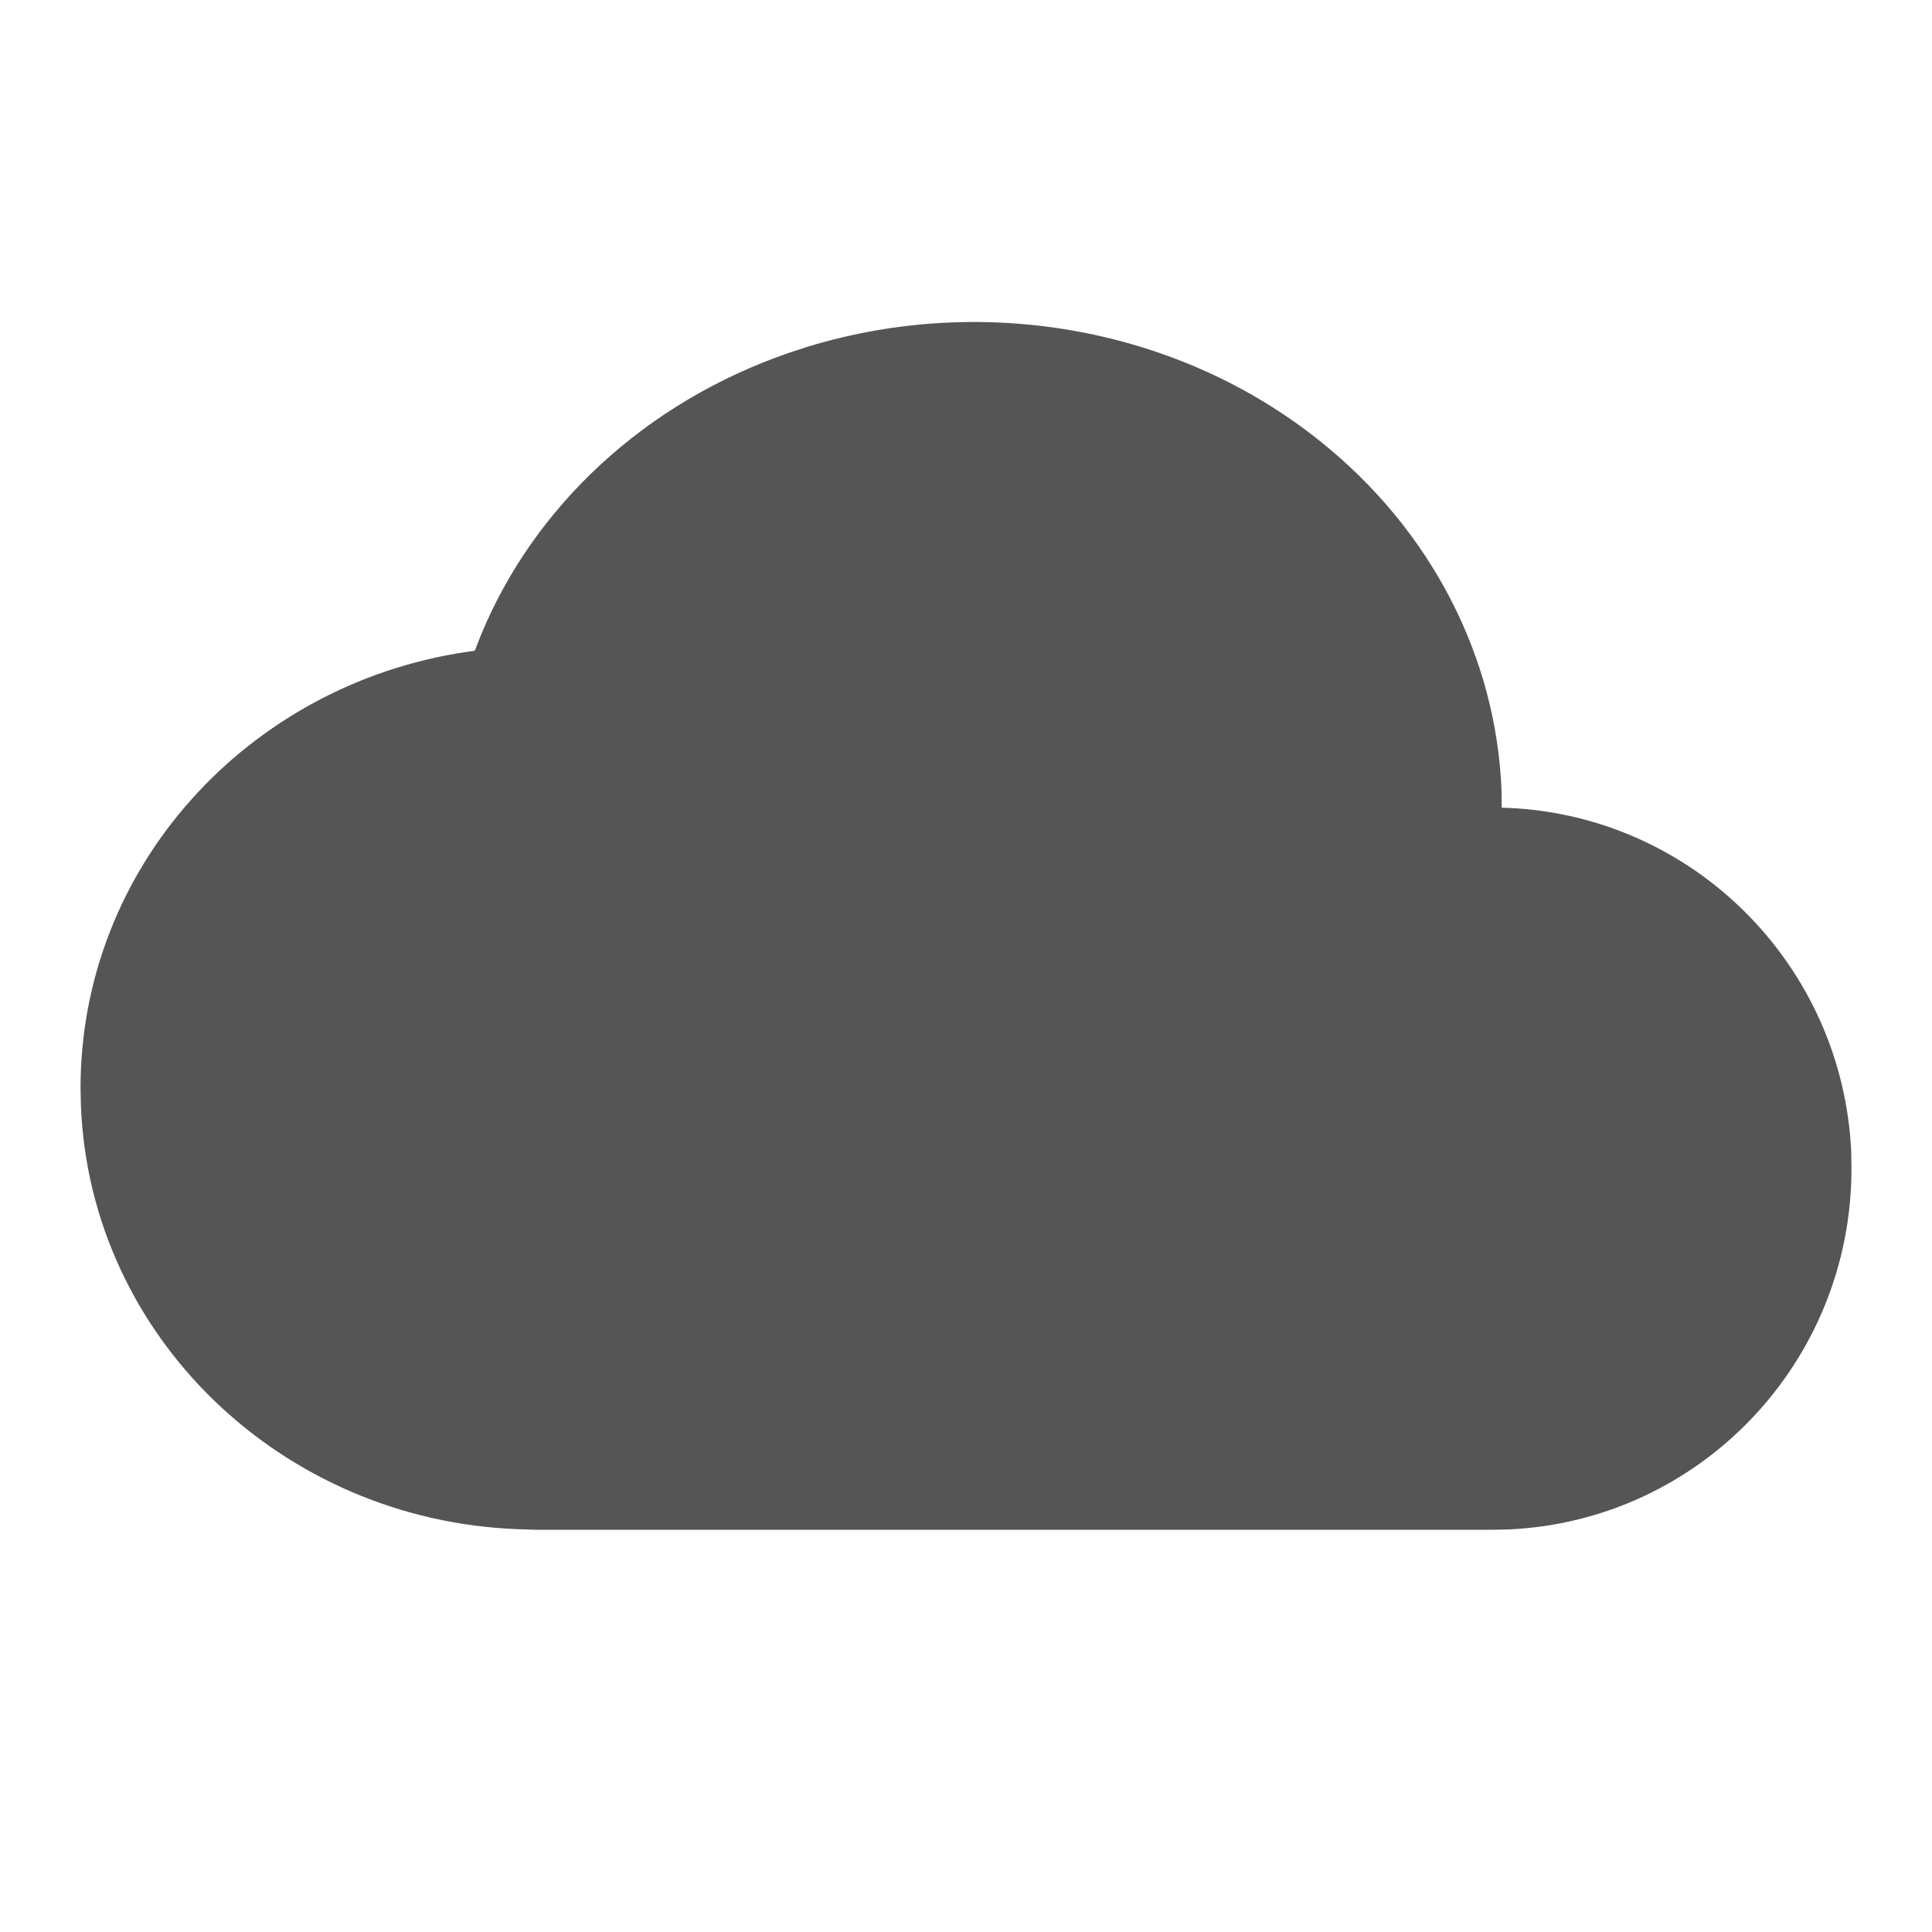
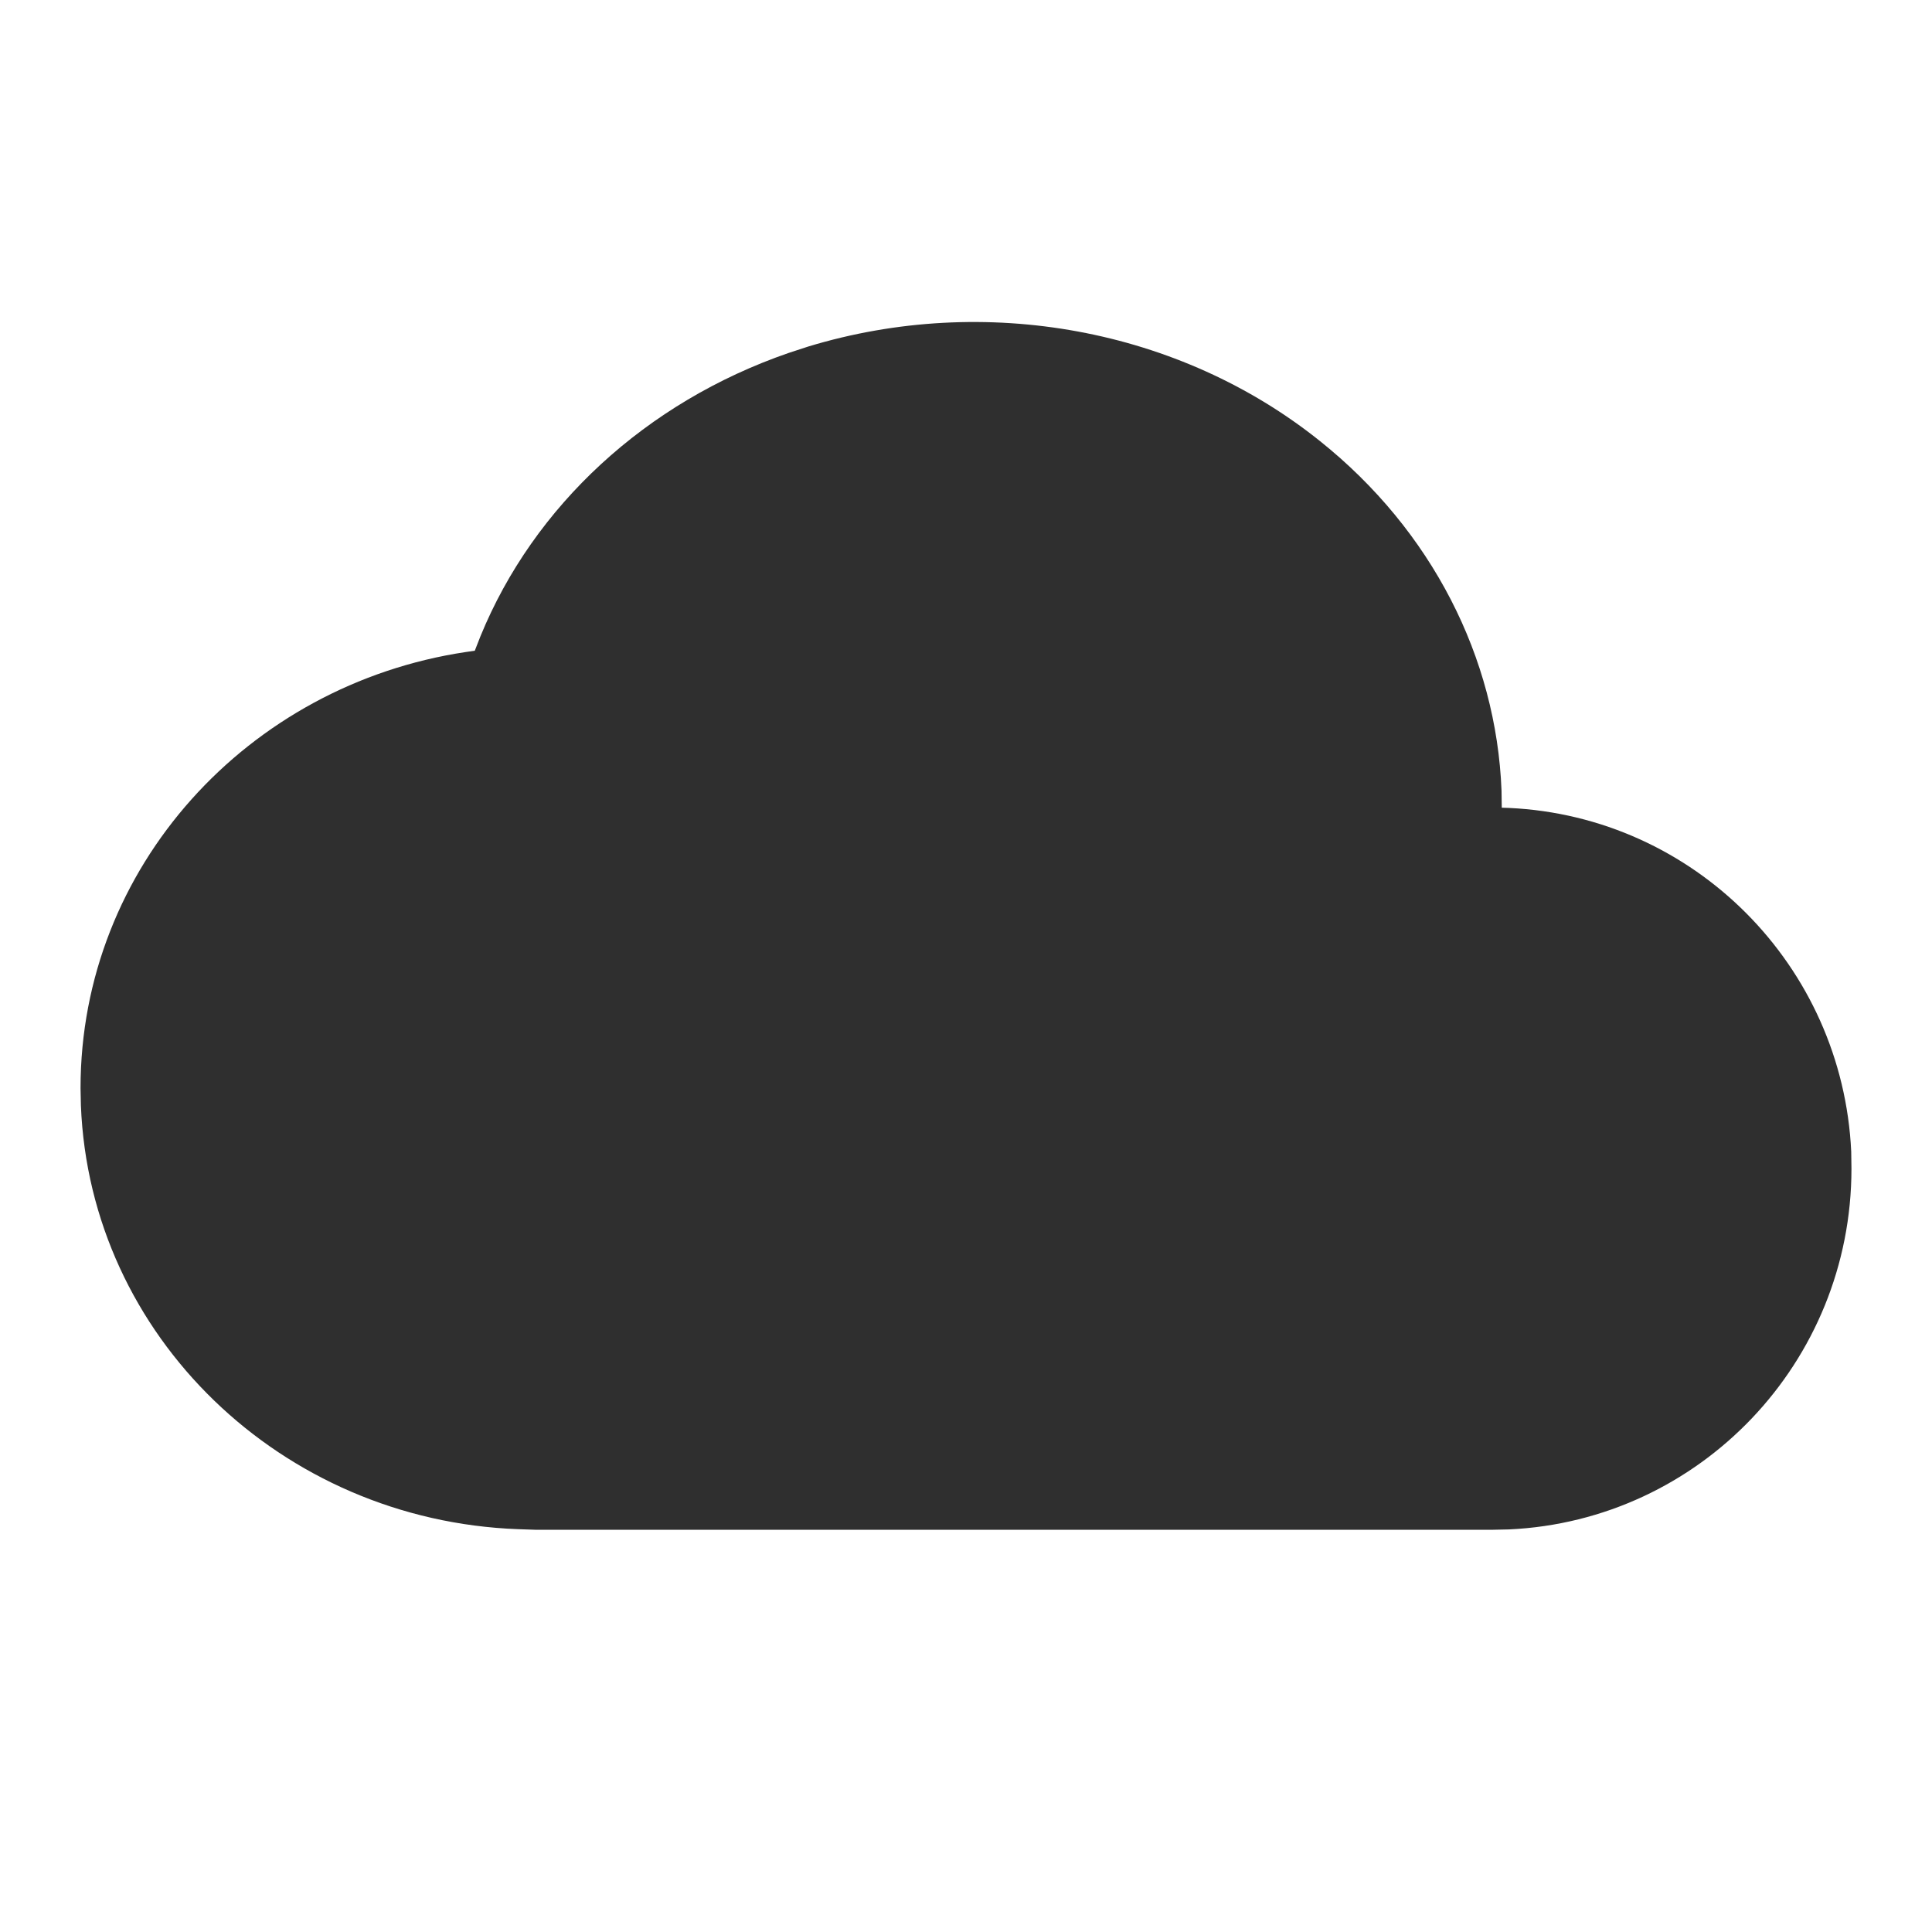
<svg xmlns="http://www.w3.org/2000/svg" width="16" height="16" viewBox="0 0 16 16" fill="none">
-   <path d="M6.693 2.87C8.157 2.425 9.77 2.721 10.933 3.654C11.857 4.393 12.392 5.445 12.435 6.547L12.437 6.689L12.497 6.691C14.031 6.762 15.259 7.998 15.331 9.537L15.333 9.678C15.333 11.283 14.077 12.593 12.497 12.666L12.357 12.669H4.438L4.29 12.664C2.33 12.591 0.745 11.065 0.67 9.155L0.667 9.011C0.667 7.18 2.053 5.671 3.856 5.4L3.932 5.389L3.979 5.269C4.421 4.189 5.349 3.331 6.531 2.923L6.693 2.87Z" fill="#545554" />
+   <path d="M6.693 2.87C8.157 2.425 9.77 2.721 10.933 3.654C11.857 4.393 12.392 5.445 12.435 6.547L12.437 6.689L12.497 6.691C14.031 6.762 15.259 7.998 15.331 9.537L15.333 9.678C15.333 11.283 14.077 12.593 12.497 12.666L12.357 12.669H4.438L4.29 12.664C2.33 12.591 0.745 11.065 0.67 9.155L0.667 9.011C0.667 7.18 2.053 5.671 3.856 5.4L3.932 5.389L3.979 5.269C4.421 4.189 5.349 3.331 6.531 2.923L6.693 2.87Z" fill="#2F2F2F" />
</svg>
